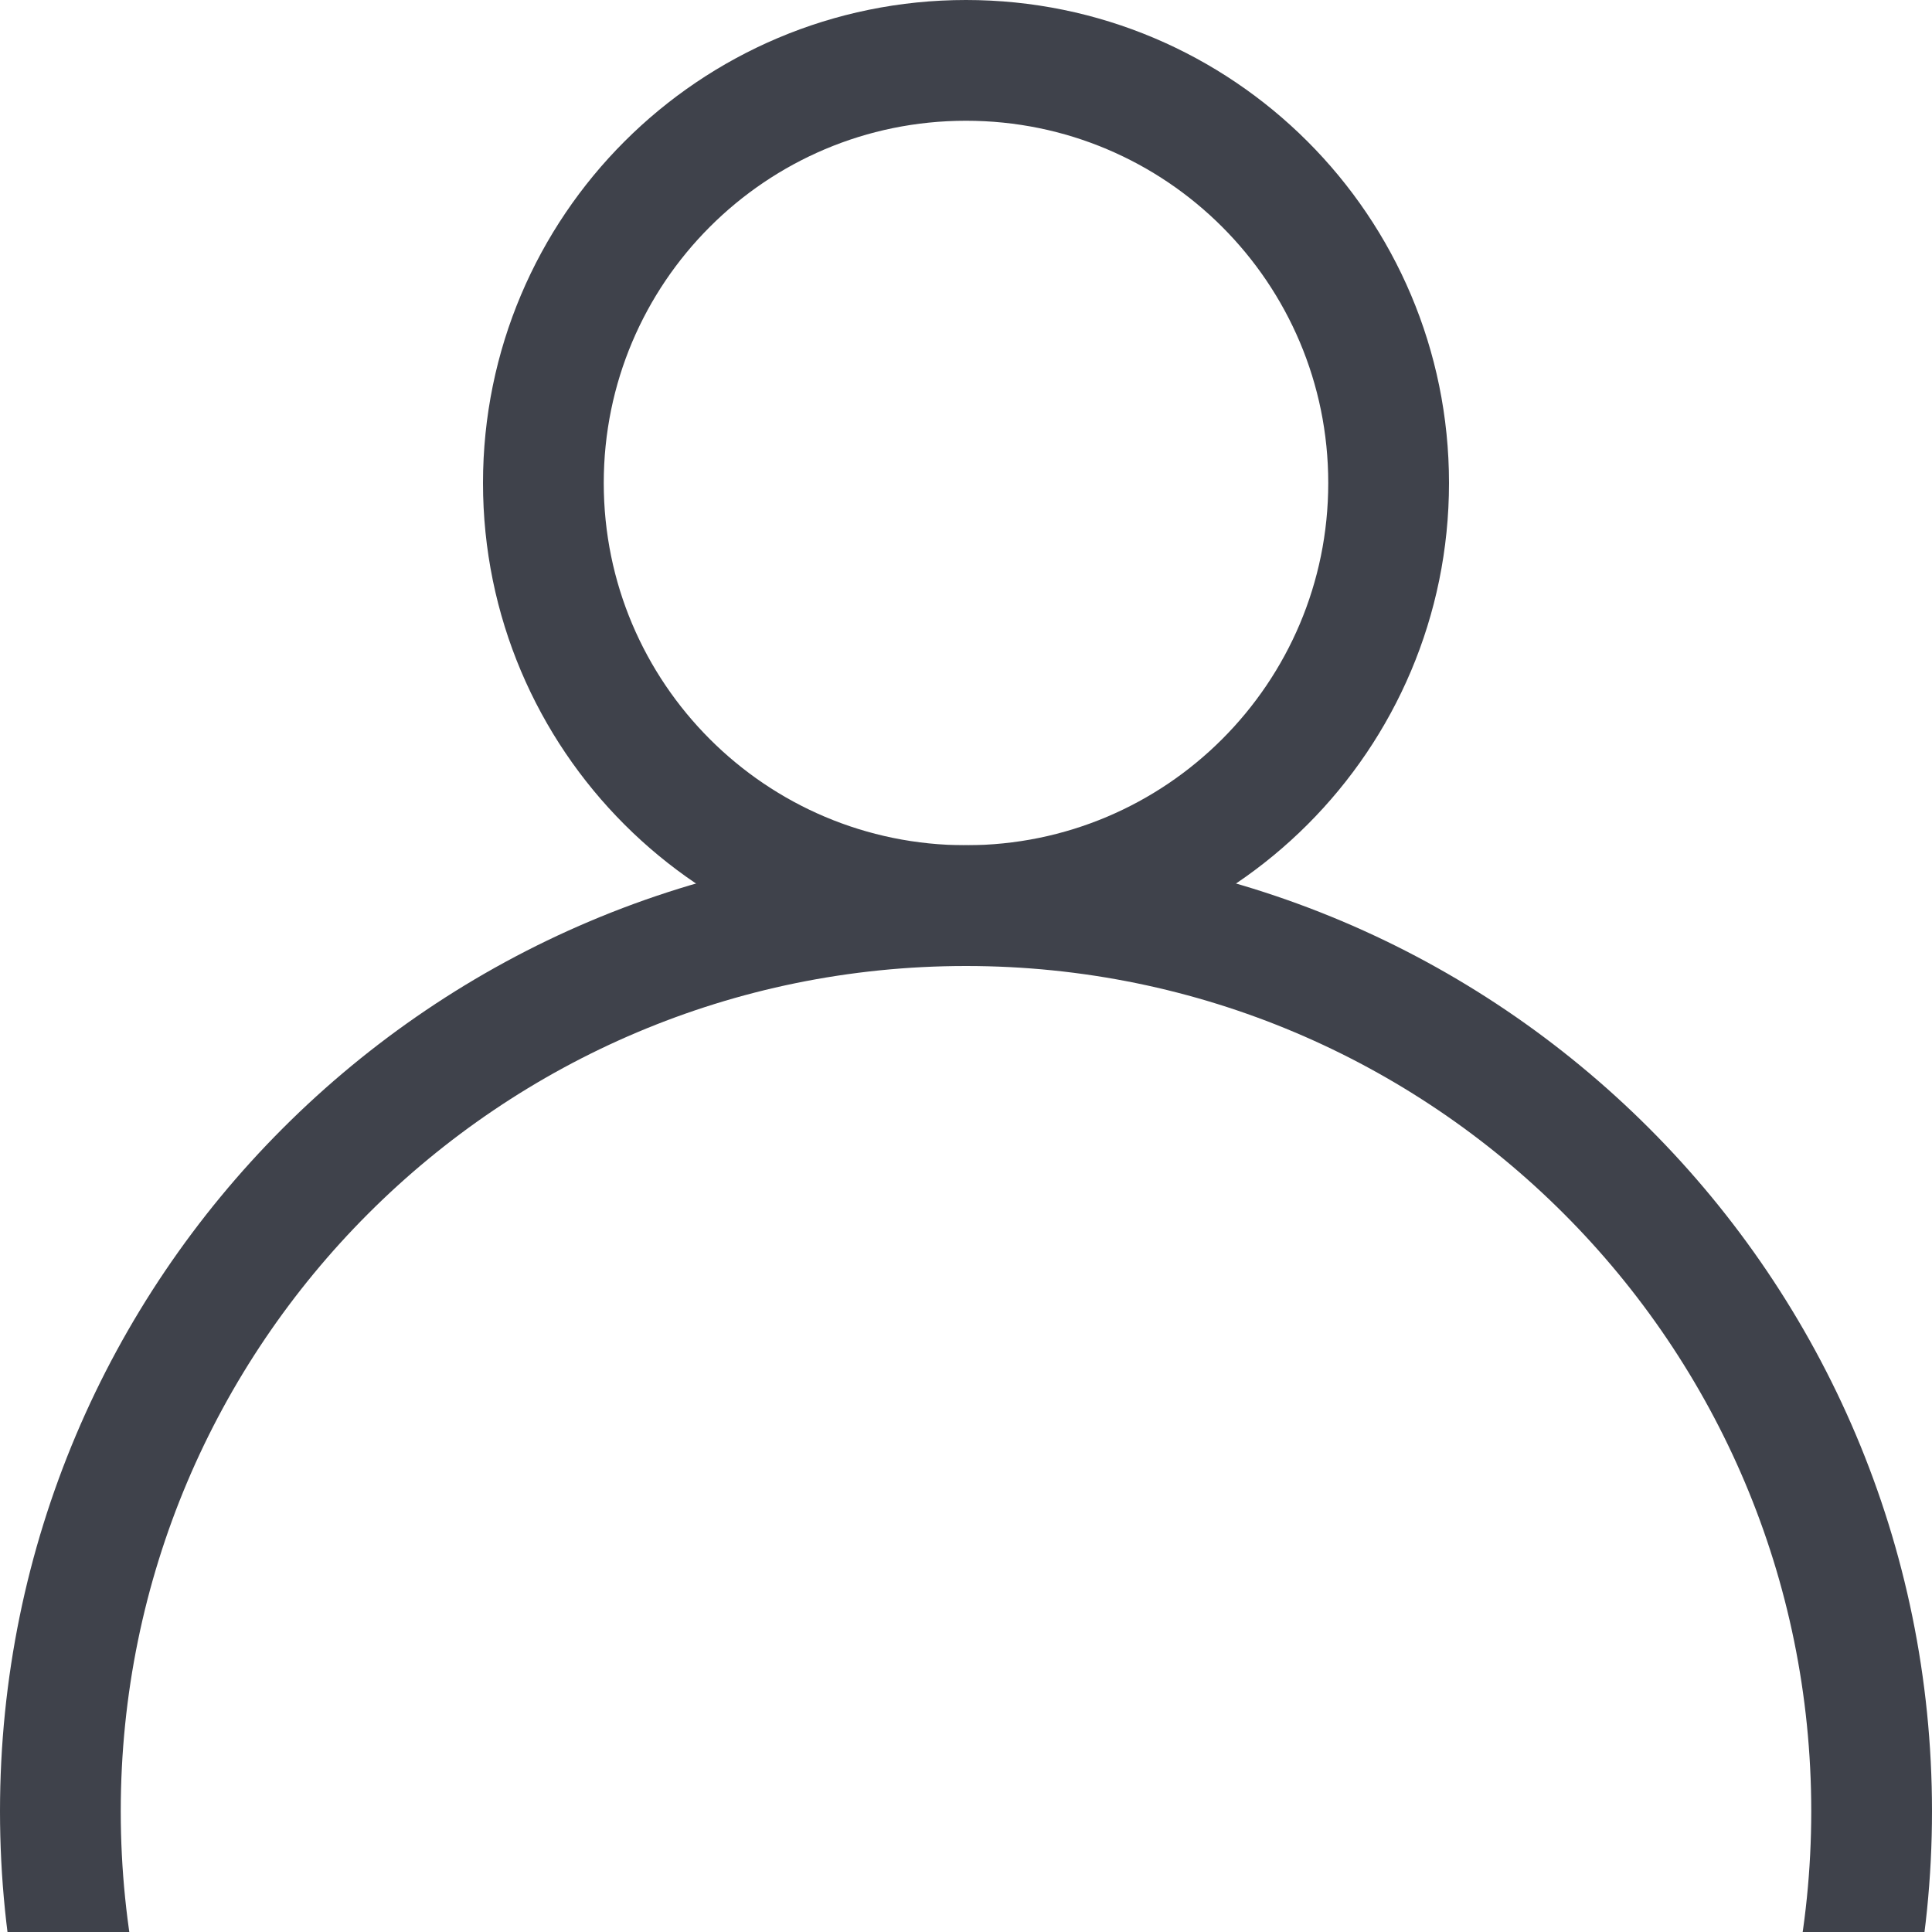
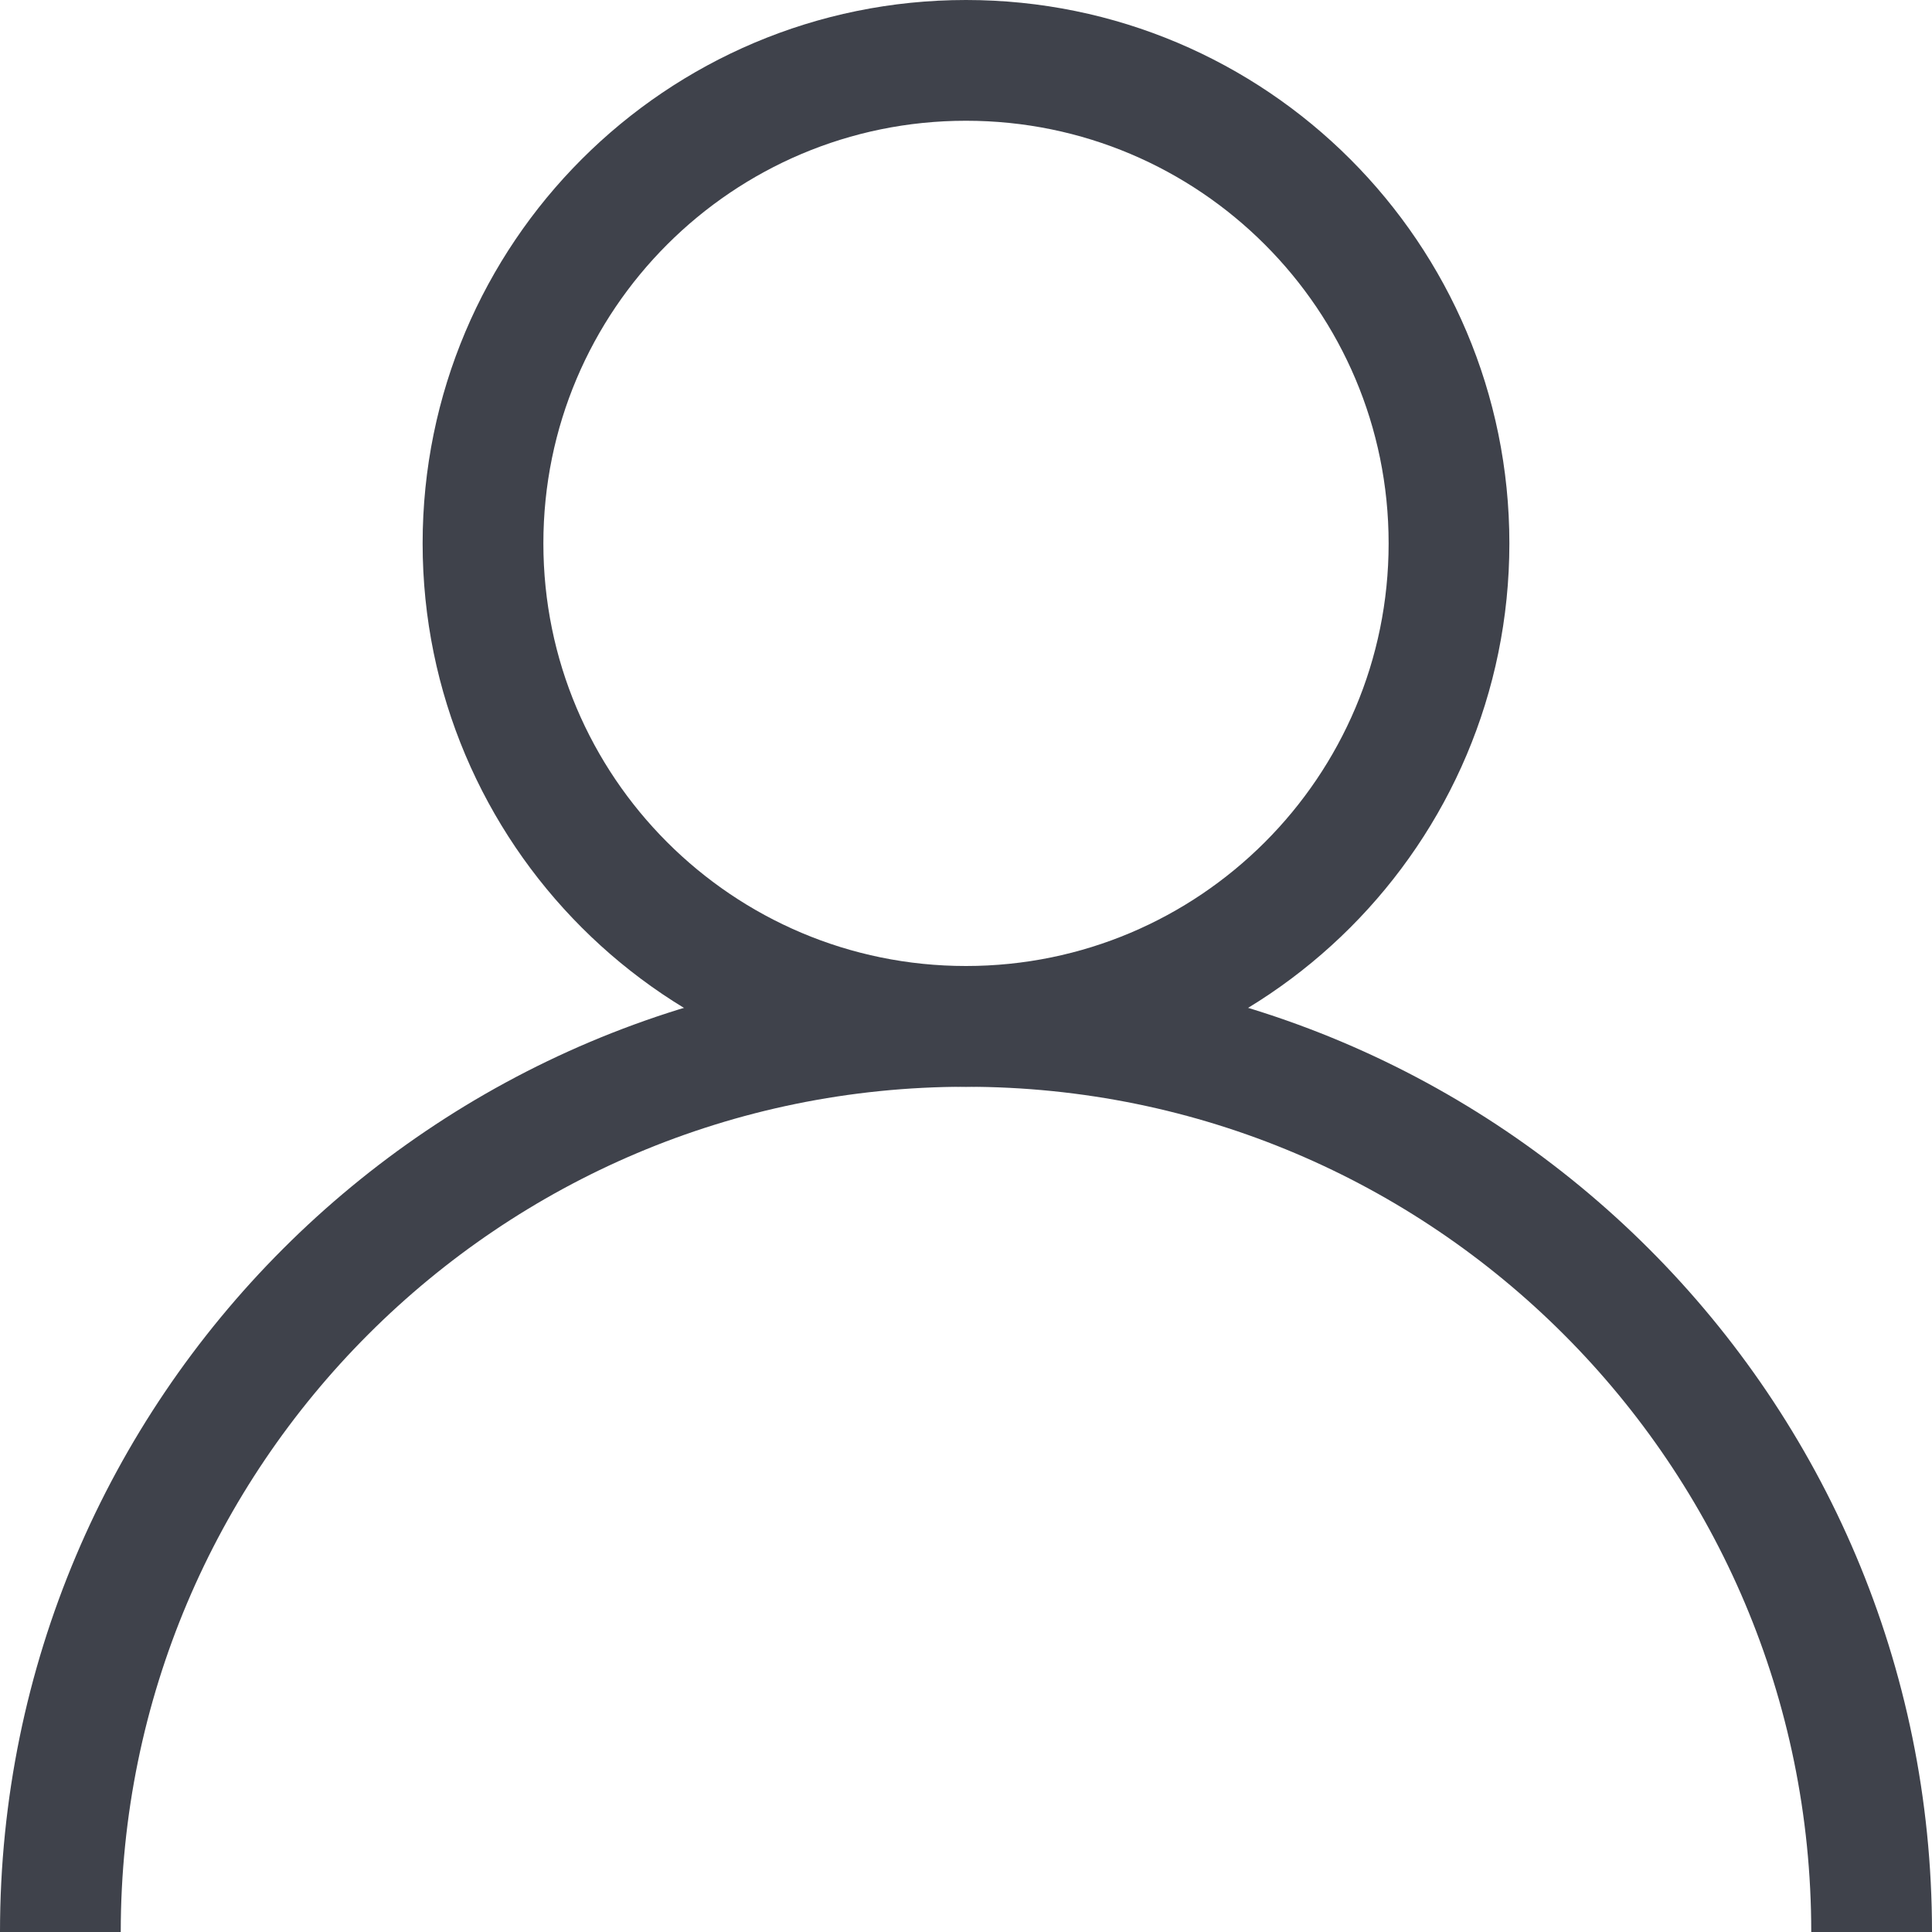
<svg xmlns="http://www.w3.org/2000/svg" version="1.1" x="0px" y="0px" width="32px" height="32px">
  <g>
-     <circle cx="16" cy="30" r="15" stroke="#3F424B" stroke-width="2" style="fill:transparent" />
-     <circle cx="16" cy="8" r="7" stroke="#3F424B" stroke-width="2" style="fill:transparent" />
+     <path d="M1 32 A 15 15 0 1 1 31 32" stroke="#3F424B" stroke-width="2" style="fill:transparent" />
+     <circle cx="16" cy="9" r="8" stroke="#3F424B" stroke-width="2" style="fill:transparent" />
  </g>
</svg>
